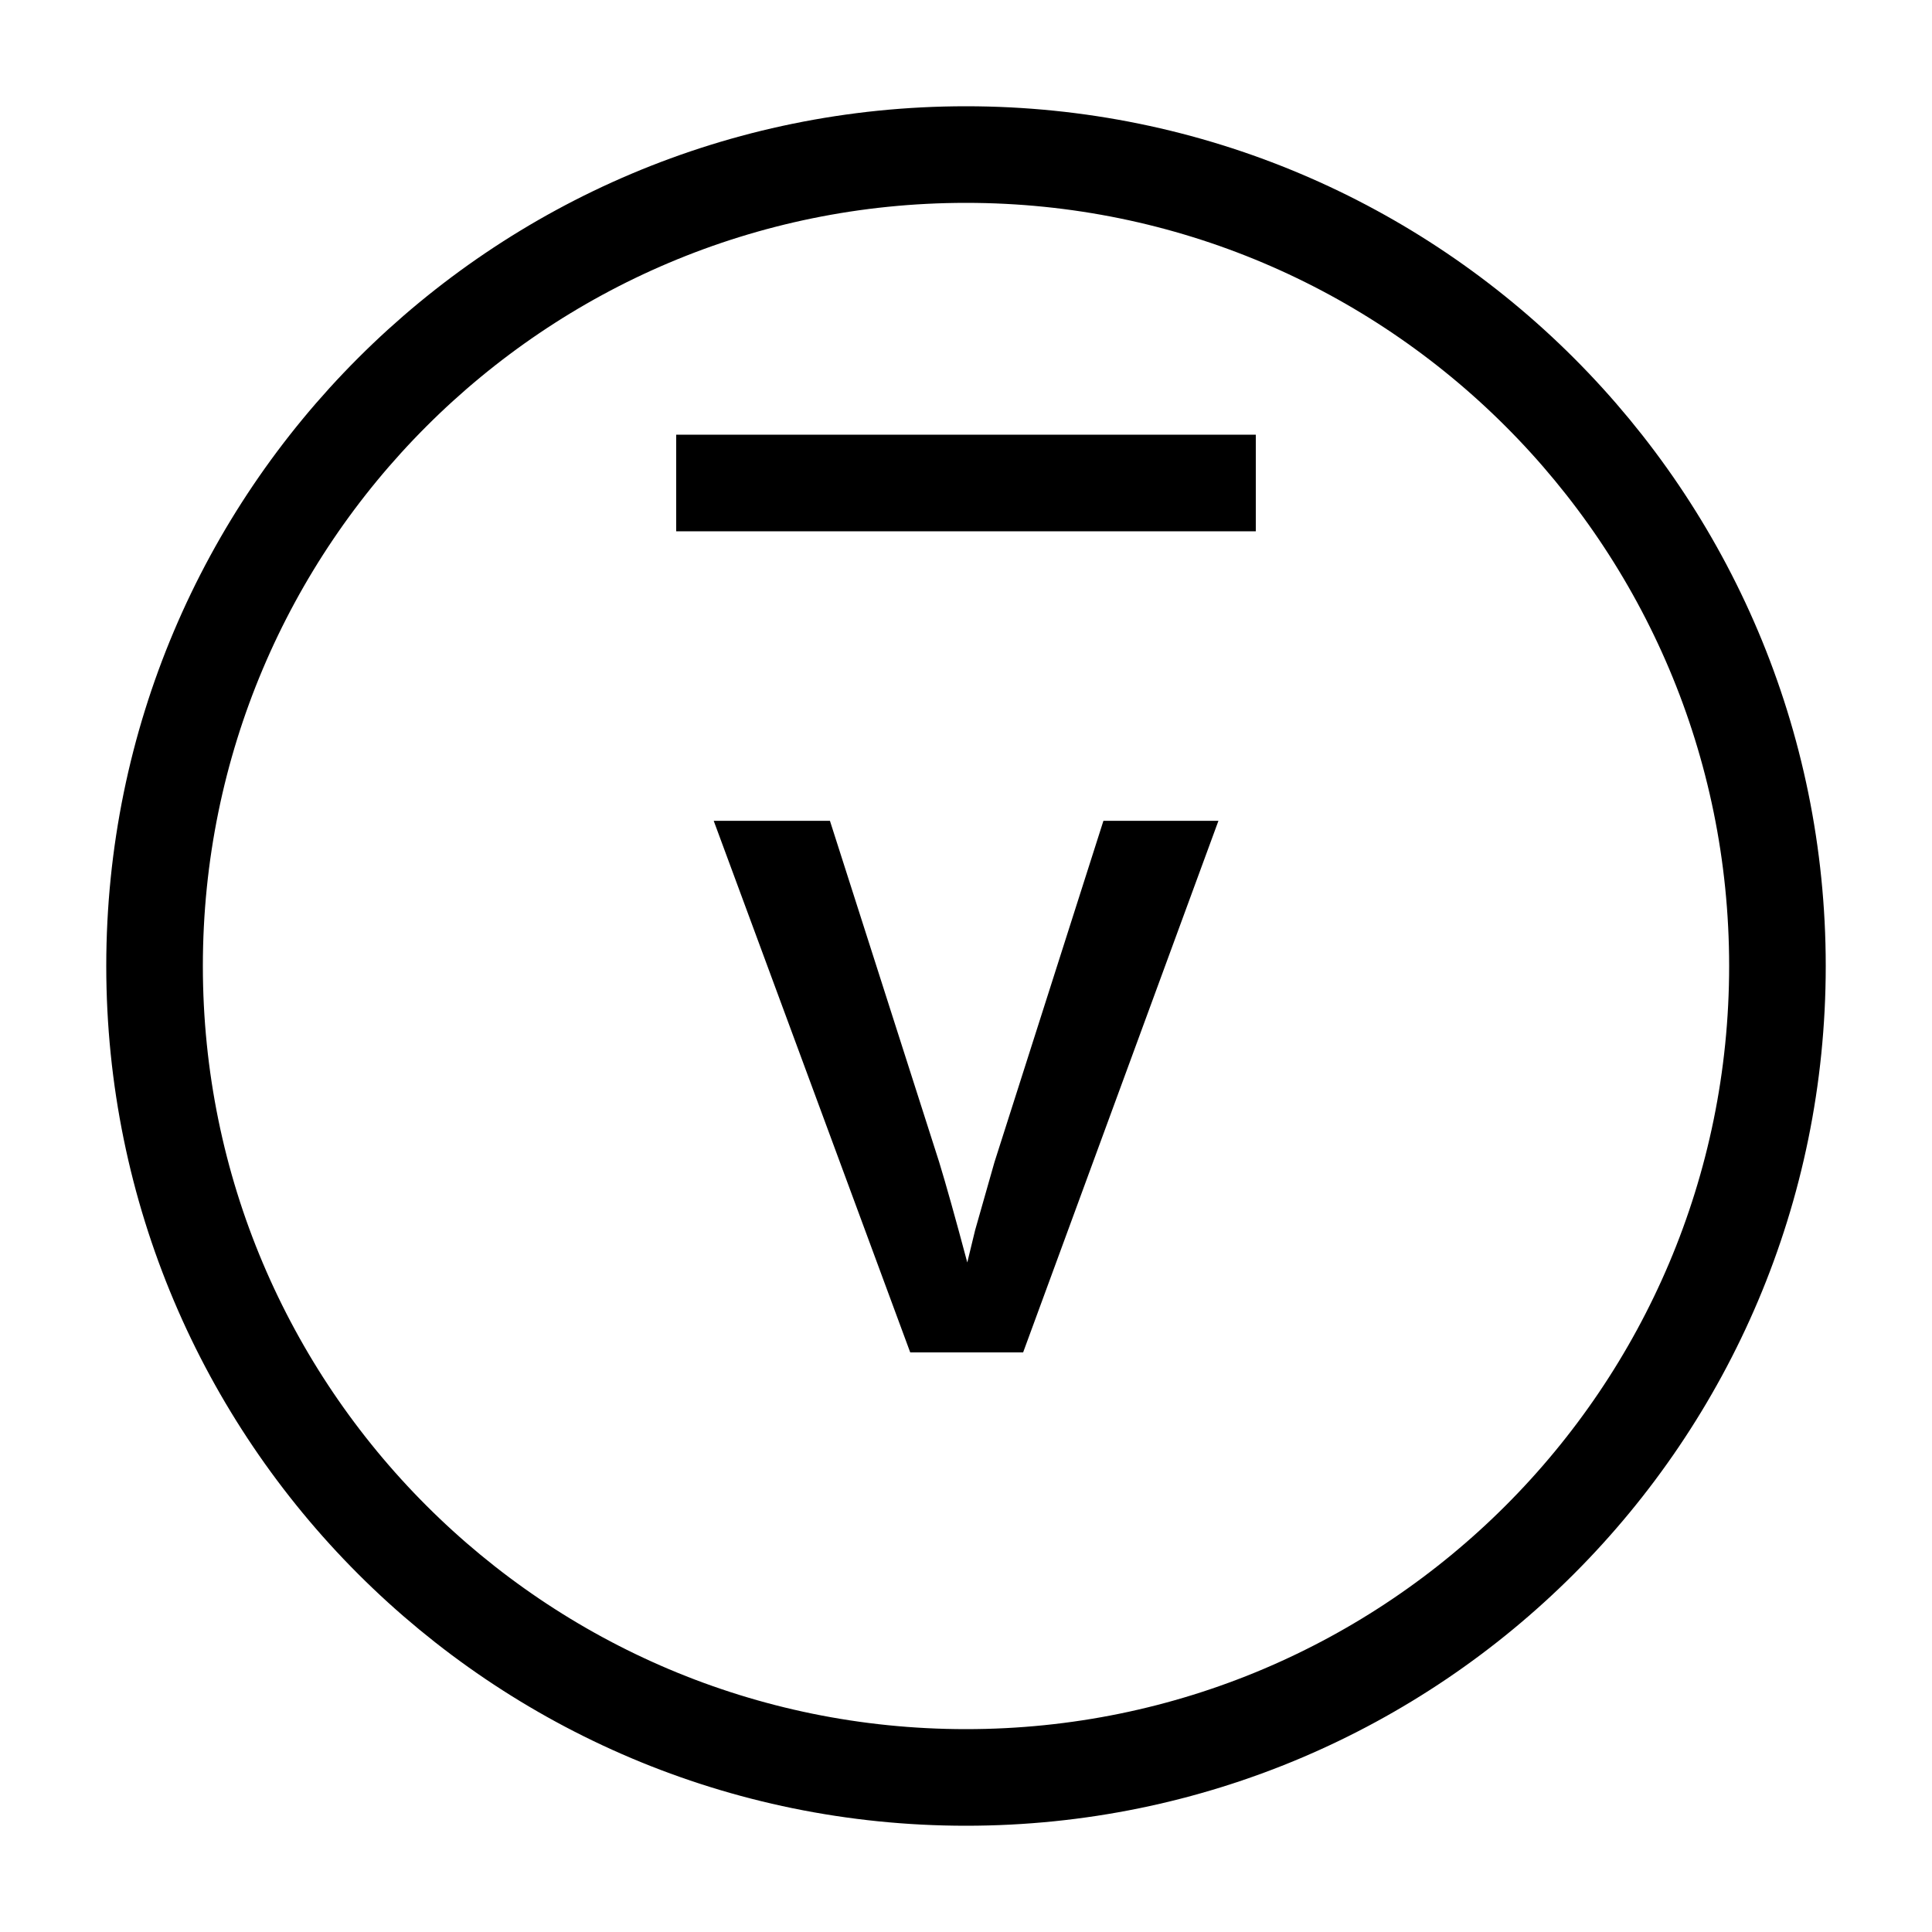
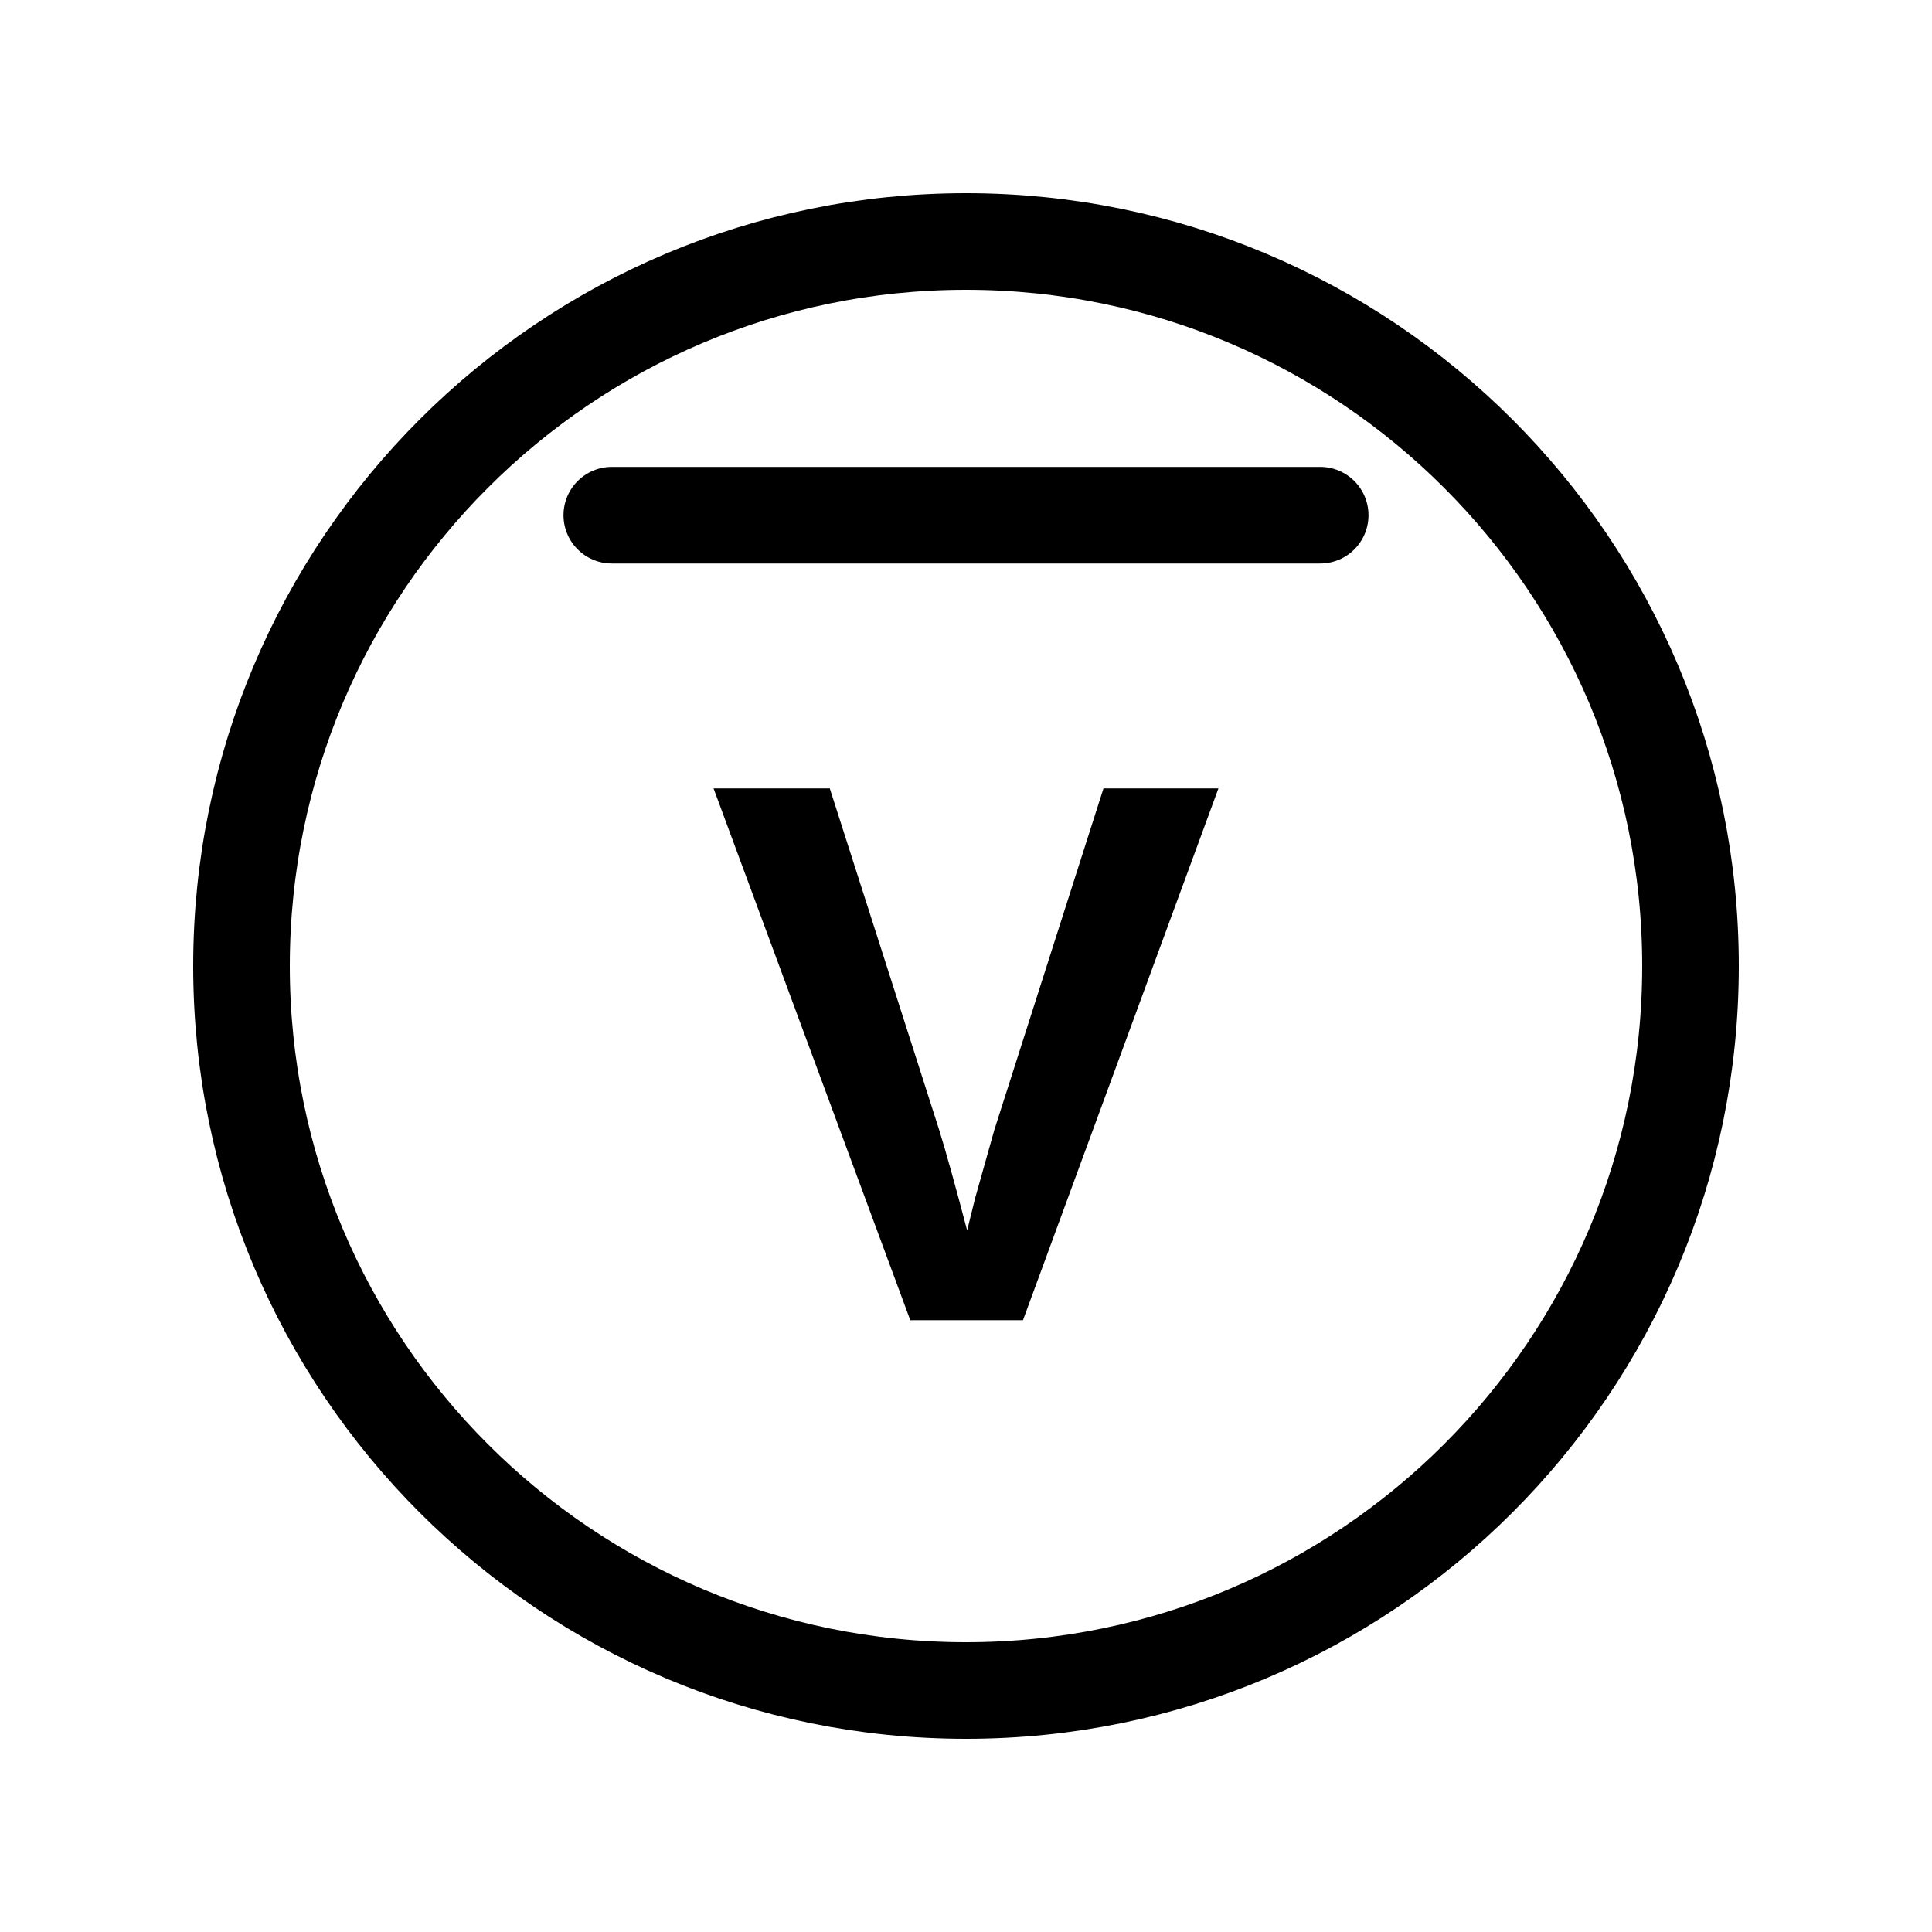
- <svg xmlns="http://www.w3.org/2000/svg" viewBox="0 0 100 100" style="display: inline-block; vertical-align: middle; height: 1.2em; width: auto;">
-   <circle cx="50" cy="50" r="42" stroke="black" stroke-width="5" fill="none" />
-   <text x="50" y="70" text-anchor="middle" font-family="Arial" font-size="40" font-weight="bold">V</text>
-   <line x1="35" y1="25" x2="65" y2="25" stroke="black" stroke-width="5" />
+ <svg xmlns="http://www.w3.org/2000/svg" viewBox="-10 -10 120 120">
+   <circle cx="50" cy="50" r="45" stroke="currentColor" stroke-width="6" fill="none" />
+   <text x="50" y="72" text-anchor="middle" font-family="Arial, sans-serif" font-size="48" font-weight="bold" fill="currentColor">V</text>
+   <line x1="28" y1="22" x2="72" y2="22" stroke="currentColor" stroke-width="6" stroke-linecap="round" />
</svg>
